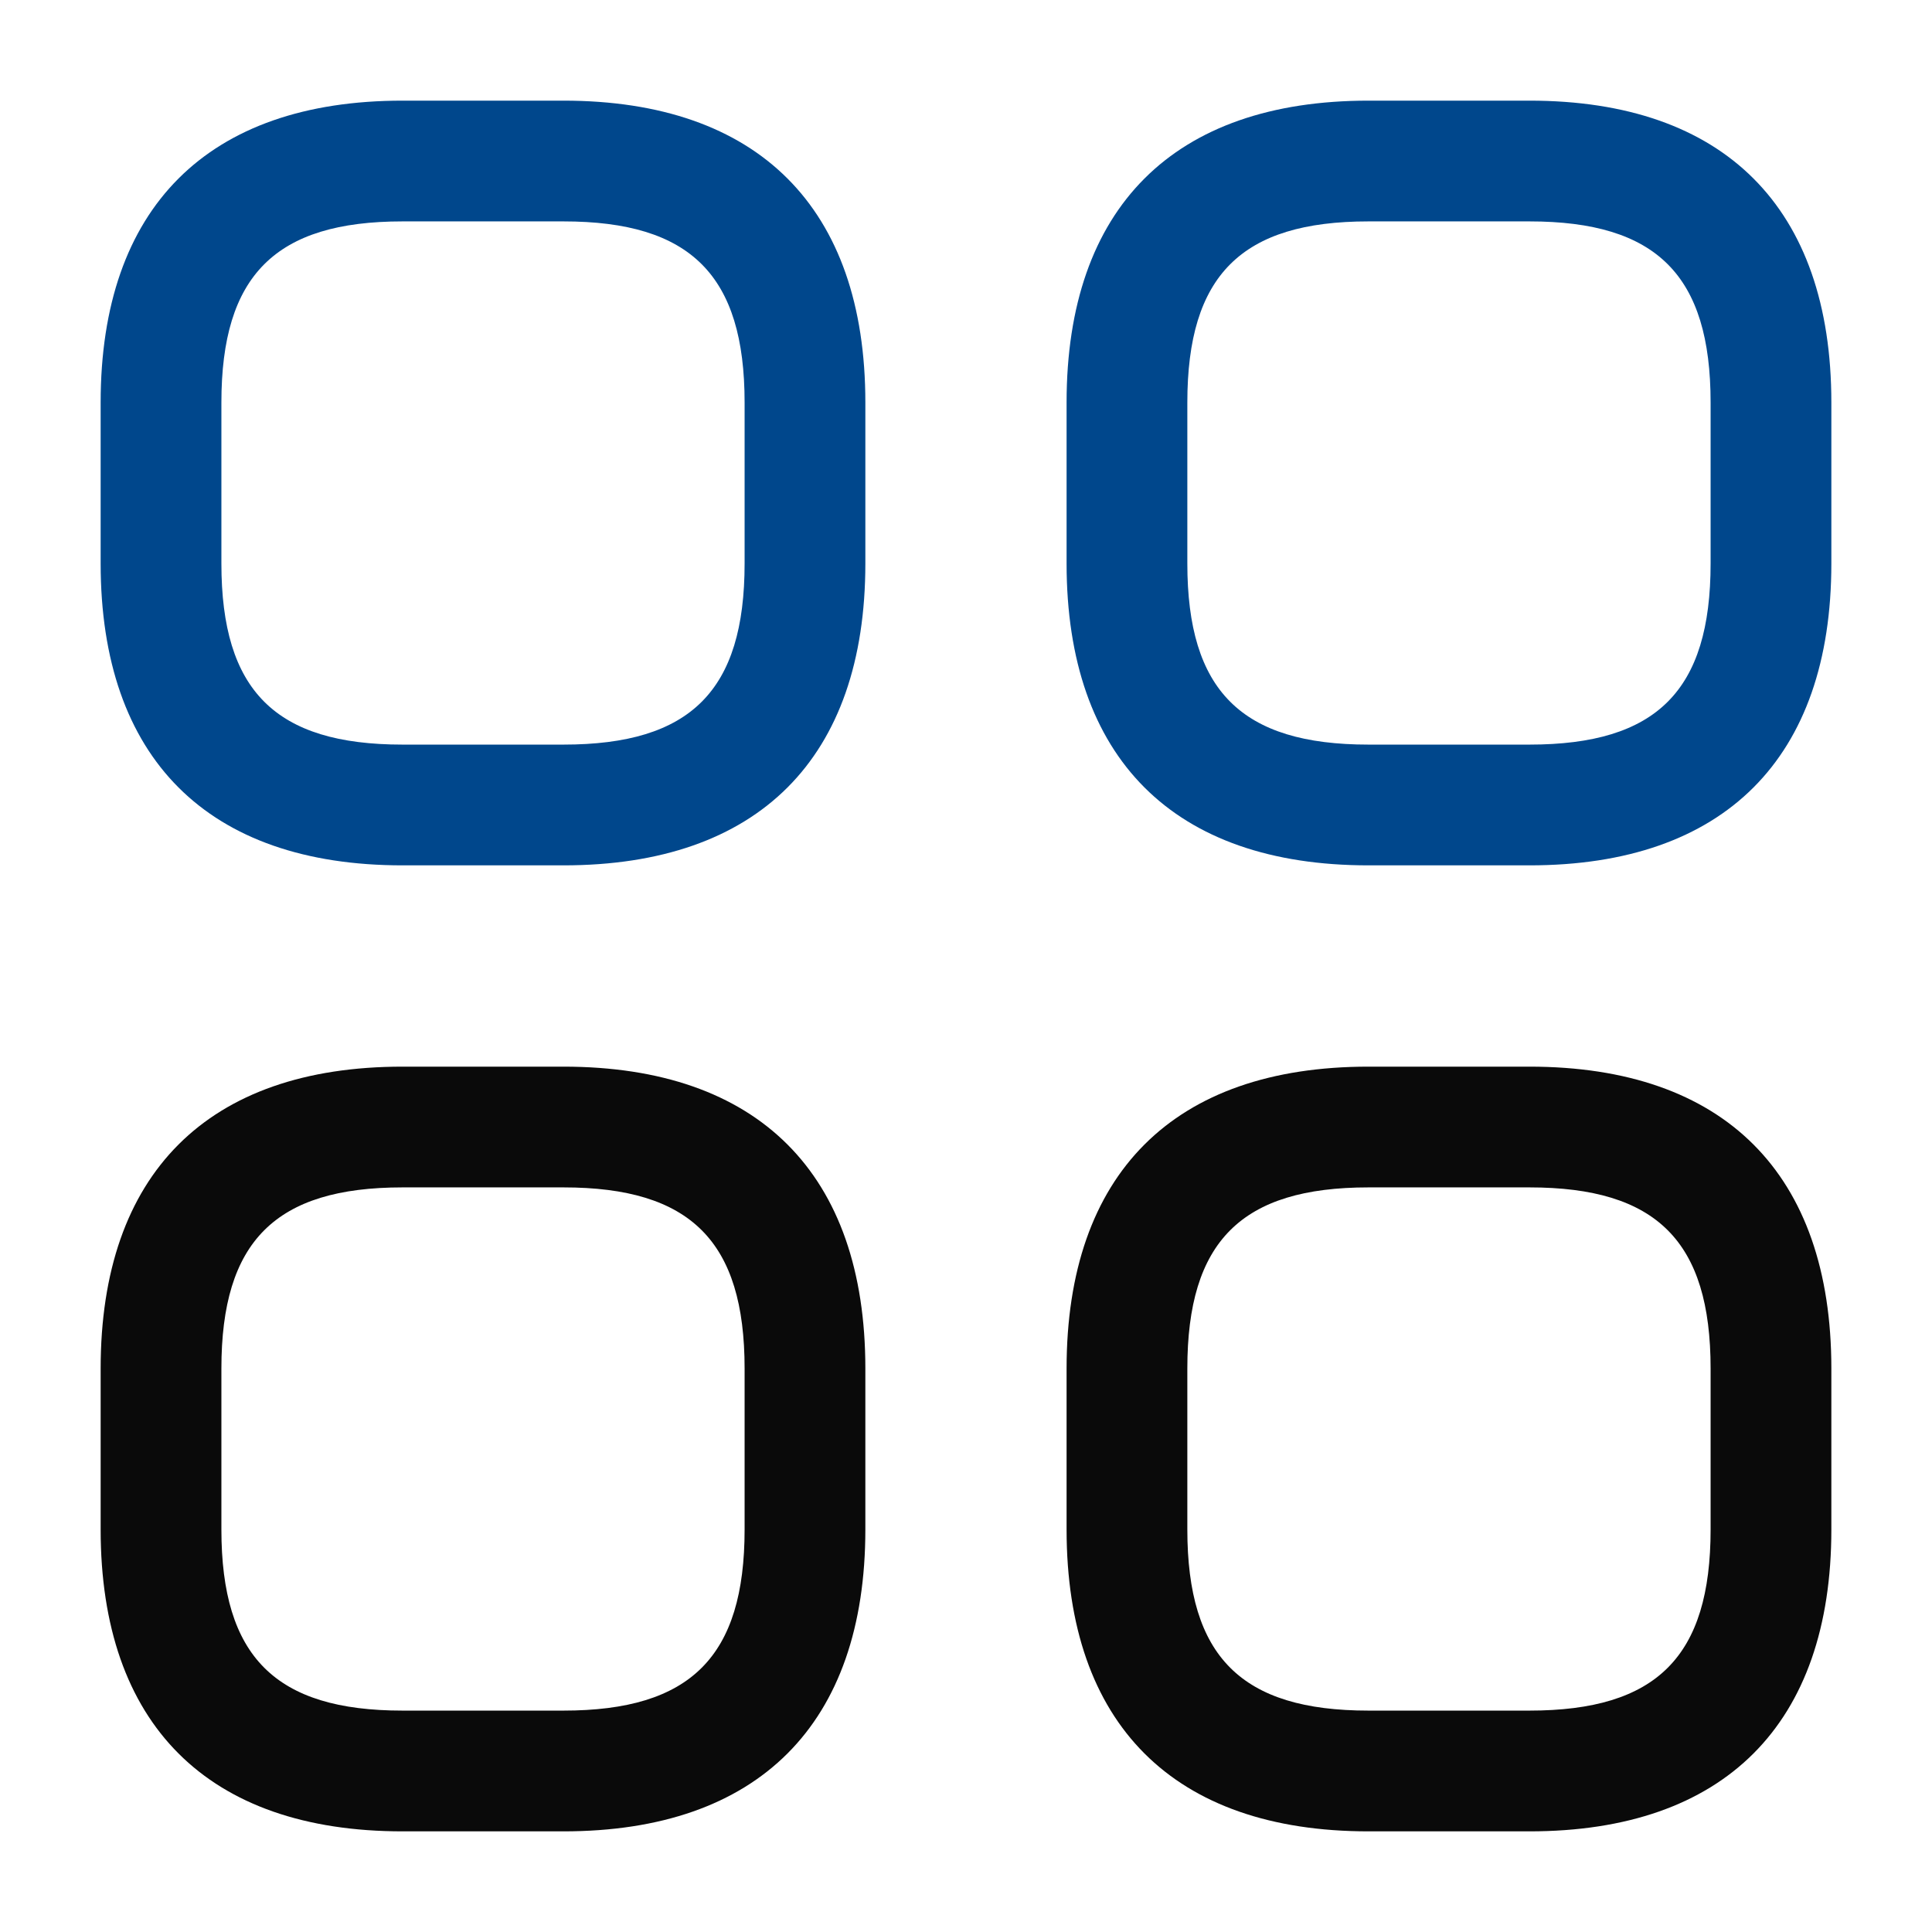
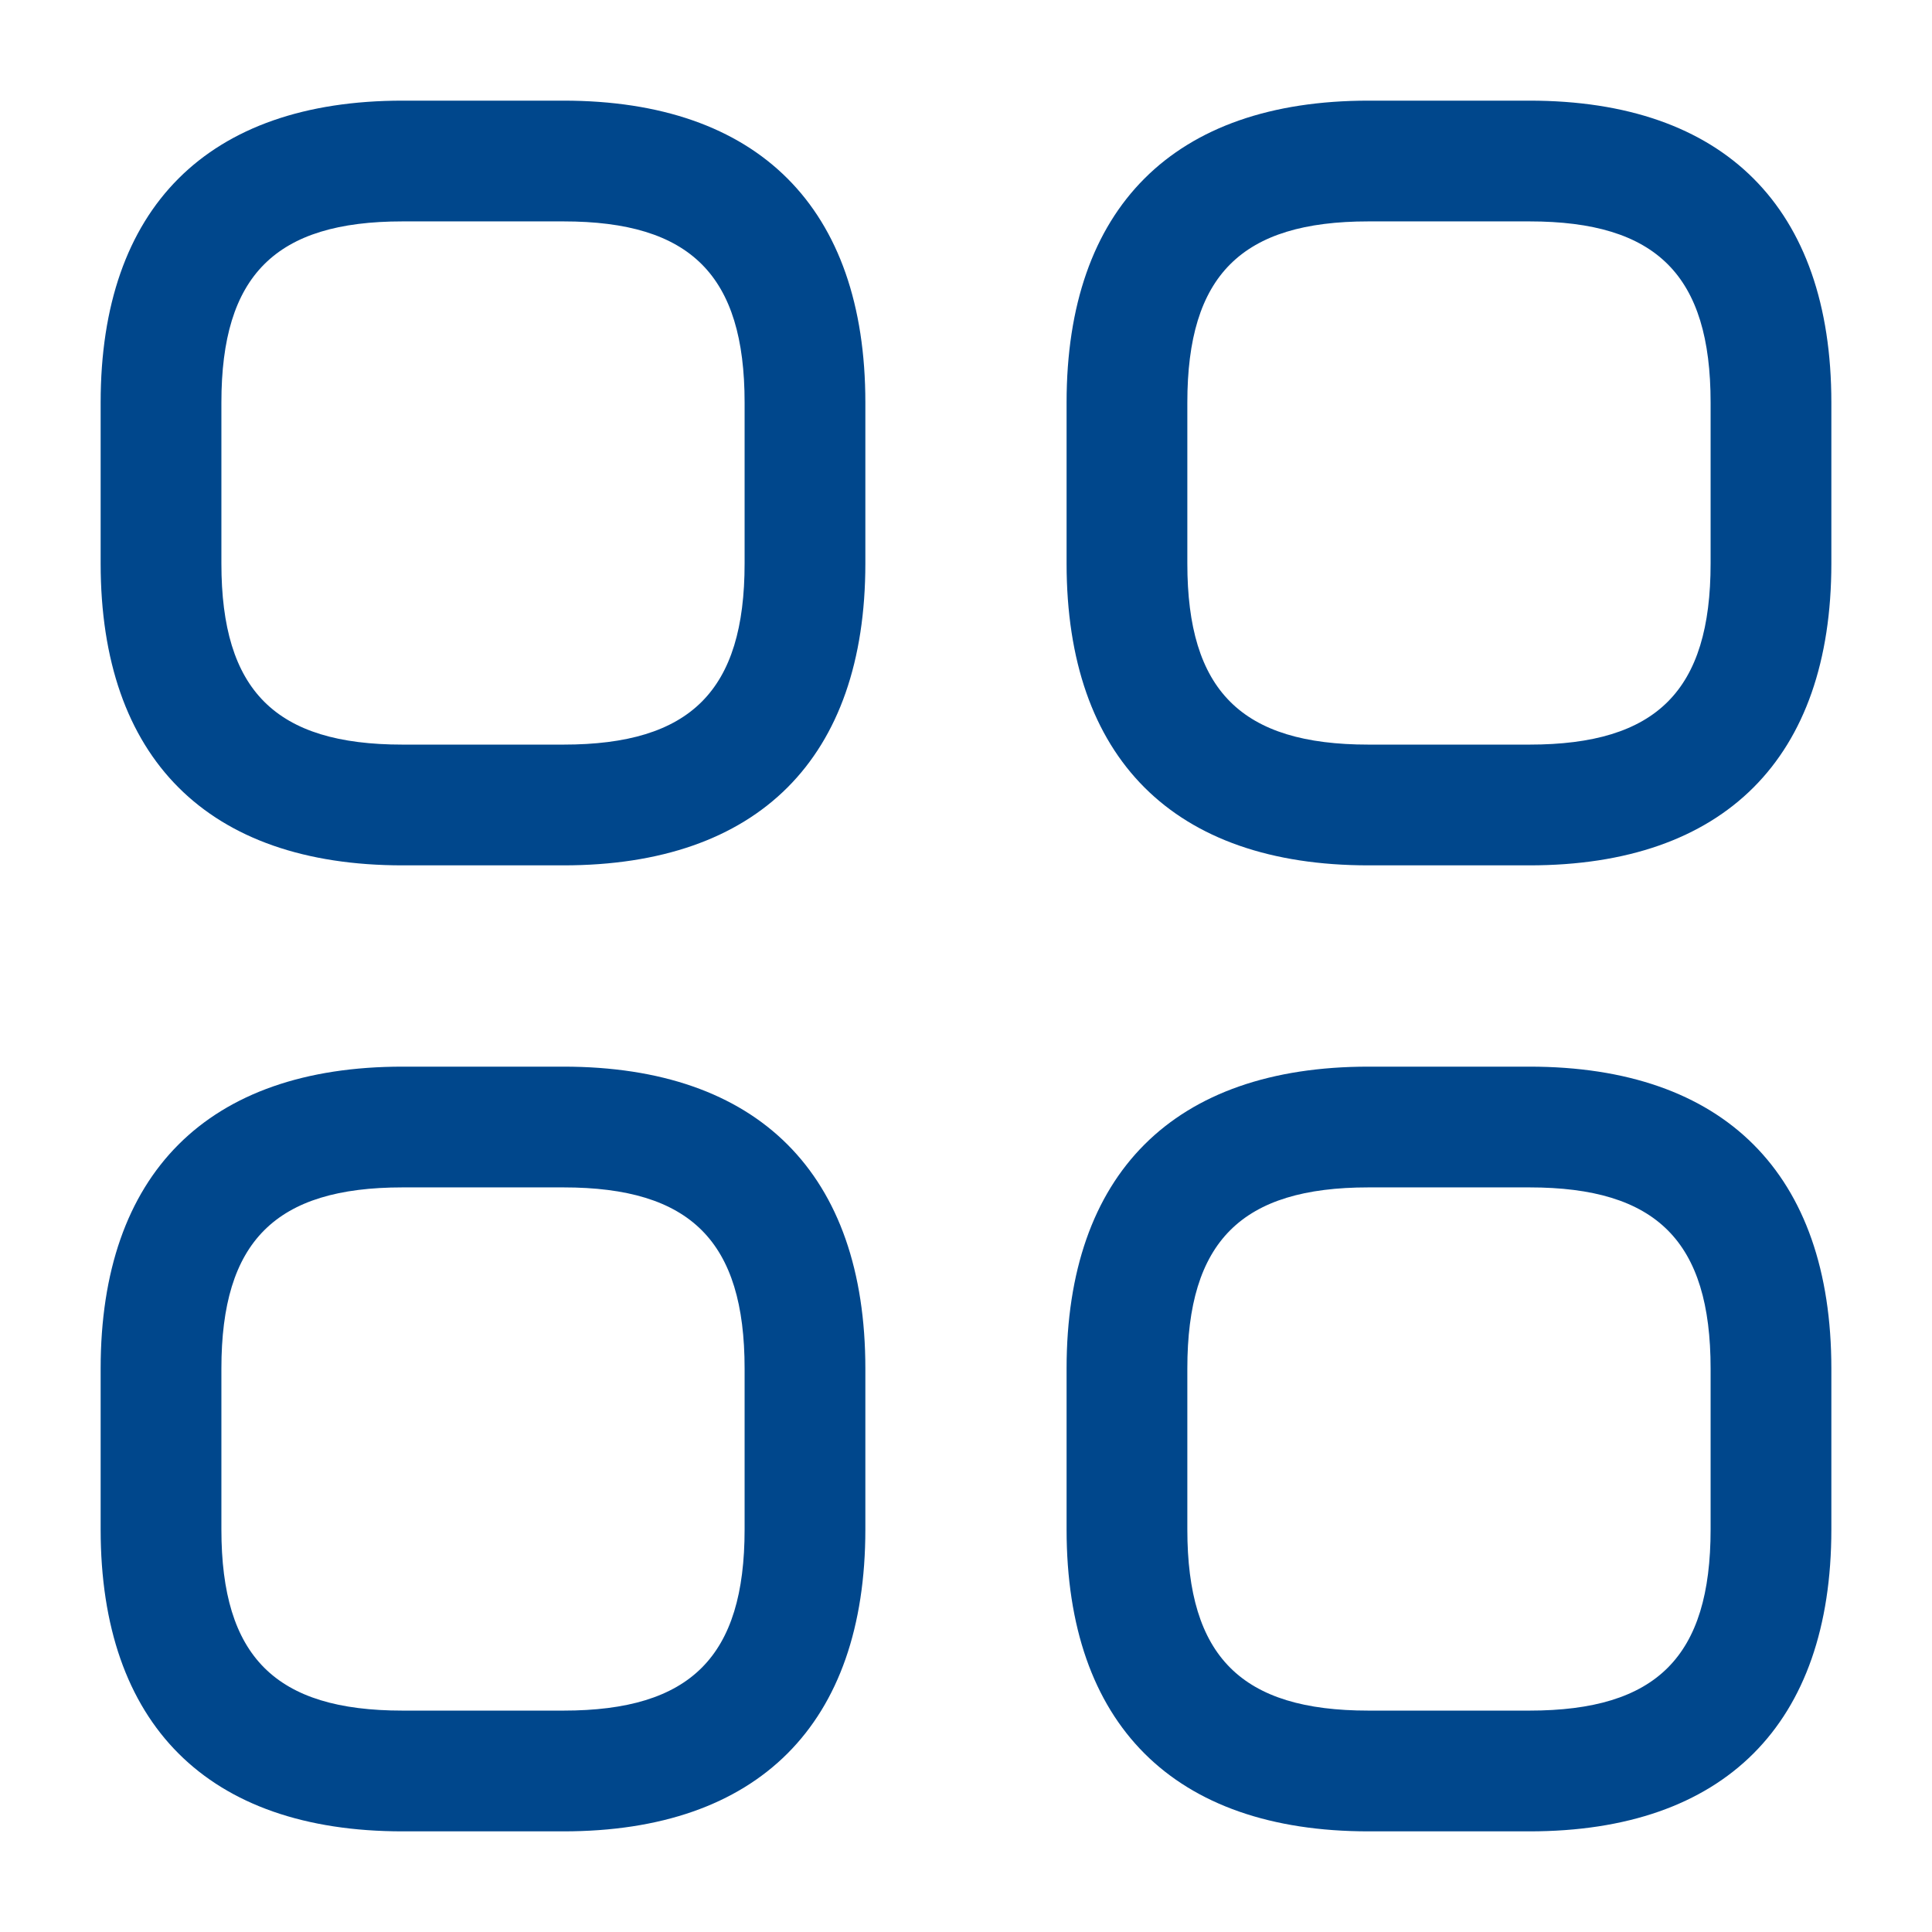
<svg xmlns="http://www.w3.org/2000/svg" width="32" height="32" viewBox="0 0 32 32" fill="none">
  <path d="M9.333 14.333H6.667C3.44 14.333 1.667 12.56 1.667 9.333V6.667C1.667 3.44 3.44 1.667 6.667 1.667H9.333C12.56 1.667 14.333 3.44 14.333 6.667V9.333C14.333 12.56 12.56 14.333 9.333 14.333ZM6.667 3.667C4.56 3.667 3.667 4.56 3.667 6.667V9.333C3.667 11.44 4.56 12.333 6.667 12.333H9.333C11.44 12.333 12.333 11.44 12.333 9.333V6.667C12.333 4.56 11.44 3.667 9.333 3.667H6.667Z" fill="#00478C" />
  <path d="M25.333 14.333H22.666C19.44 14.333 17.666 12.56 17.666 9.333V6.667C17.666 3.44 19.44 1.667 22.666 1.667H25.333C28.56 1.667 30.333 3.44 30.333 6.667V9.333C30.333 12.56 28.56 14.333 25.333 14.333ZM22.666 3.667C20.56 3.667 19.666 4.56 19.666 6.667V9.333C19.666 11.44 20.56 12.333 22.666 12.333H25.333C27.44 12.333 28.333 11.44 28.333 9.333V6.667C28.333 4.56 27.44 3.667 25.333 3.667H22.666Z" fill="#00478C" />
-   <path d="M25.333 30.333H22.666C19.44 30.333 17.666 28.56 17.666 25.333V22.667C17.666 19.44 19.44 17.667 22.666 17.667H25.333C28.56 17.667 30.333 19.44 30.333 22.667V25.333C30.333 28.56 28.56 30.333 25.333 30.333ZM22.666 19.667C20.56 19.667 19.666 20.56 19.666 22.667V25.333C19.666 27.44 20.56 28.333 22.666 28.333H25.333C27.44 28.333 28.333 27.44 28.333 25.333V22.667C28.333 20.56 27.44 19.667 25.333 19.667H22.666Z" fill="#0A0A0A" />
-   <path d="M9.333 30.333H6.667C3.44 30.333 1.667 28.56 1.667 25.333V22.667C1.667 19.44 3.44 17.667 6.667 17.667H9.333C12.56 17.667 14.333 19.44 14.333 22.667V25.333C14.333 28.56 12.56 30.333 9.333 30.333ZM6.667 19.667C4.56 19.667 3.667 20.56 3.667 22.667V25.333C3.667 27.44 4.56 28.333 6.667 28.333H9.333C11.44 28.333 12.333 27.44 12.333 25.333V22.667C12.333 20.56 11.44 19.667 9.333 19.667H6.667Z" fill="#0A0A0A" />
+   <path d="M25.333 30.333H22.666C19.44 30.333 17.666 28.56 17.666 25.333V22.667C17.666 19.44 19.44 17.667 22.666 17.667H25.333C28.56 17.667 30.333 19.44 30.333 22.667V25.333C30.333 28.56 28.56 30.333 25.333 30.333ZM22.666 19.667C20.56 19.667 19.666 20.56 19.666 22.667V25.333C19.666 27.44 20.56 28.333 22.666 28.333H25.333C27.44 28.333 28.333 27.44 28.333 25.333V22.667C28.333 20.56 27.44 19.667 25.333 19.667H22.666Z" fill="#00478C" />
+   <path d="M9.333 30.333H6.667C3.44 30.333 1.667 28.56 1.667 25.333V22.667C1.667 19.44 3.44 17.667 6.667 17.667H9.333C12.56 17.667 14.333 19.44 14.333 22.667V25.333C14.333 28.56 12.56 30.333 9.333 30.333ZM6.667 19.667C4.56 19.667 3.667 20.56 3.667 22.667V25.333C3.667 27.44 4.56 28.333 6.667 28.333H9.333C11.44 28.333 12.333 27.44 12.333 25.333V22.667C12.333 20.56 11.44 19.667 9.333 19.667H6.667Z" fill="#00478C" />
</svg>
